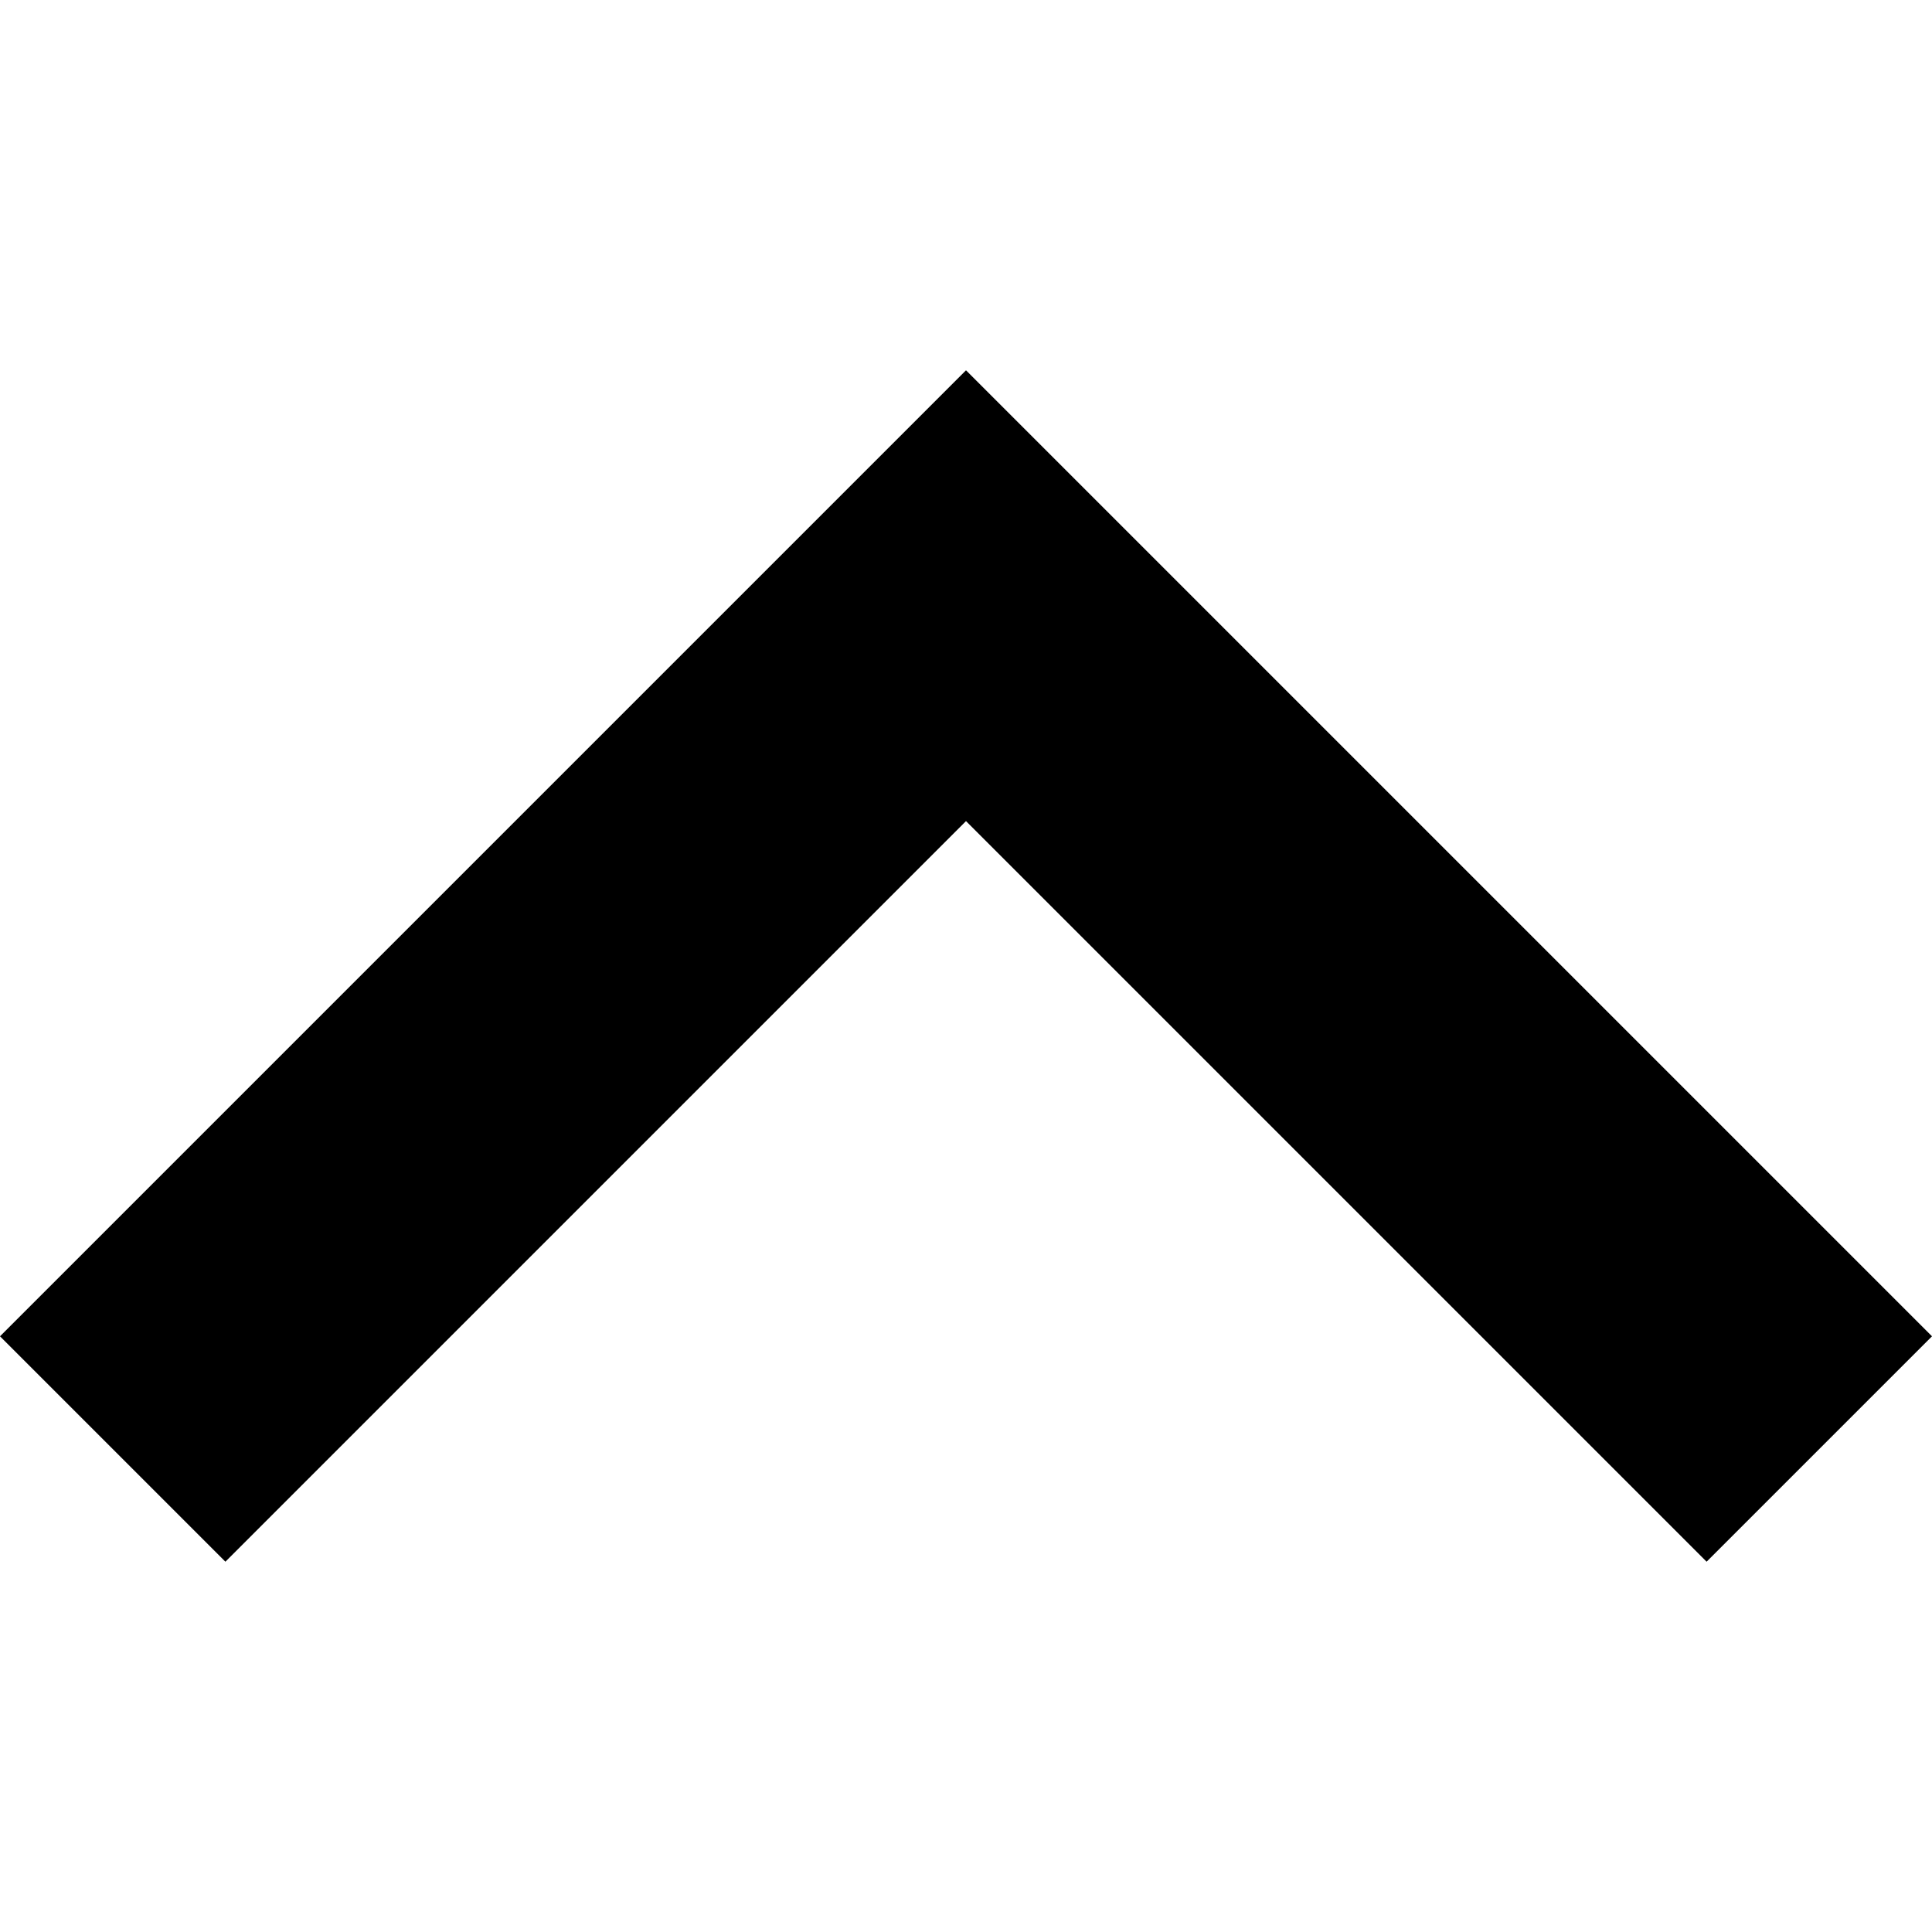
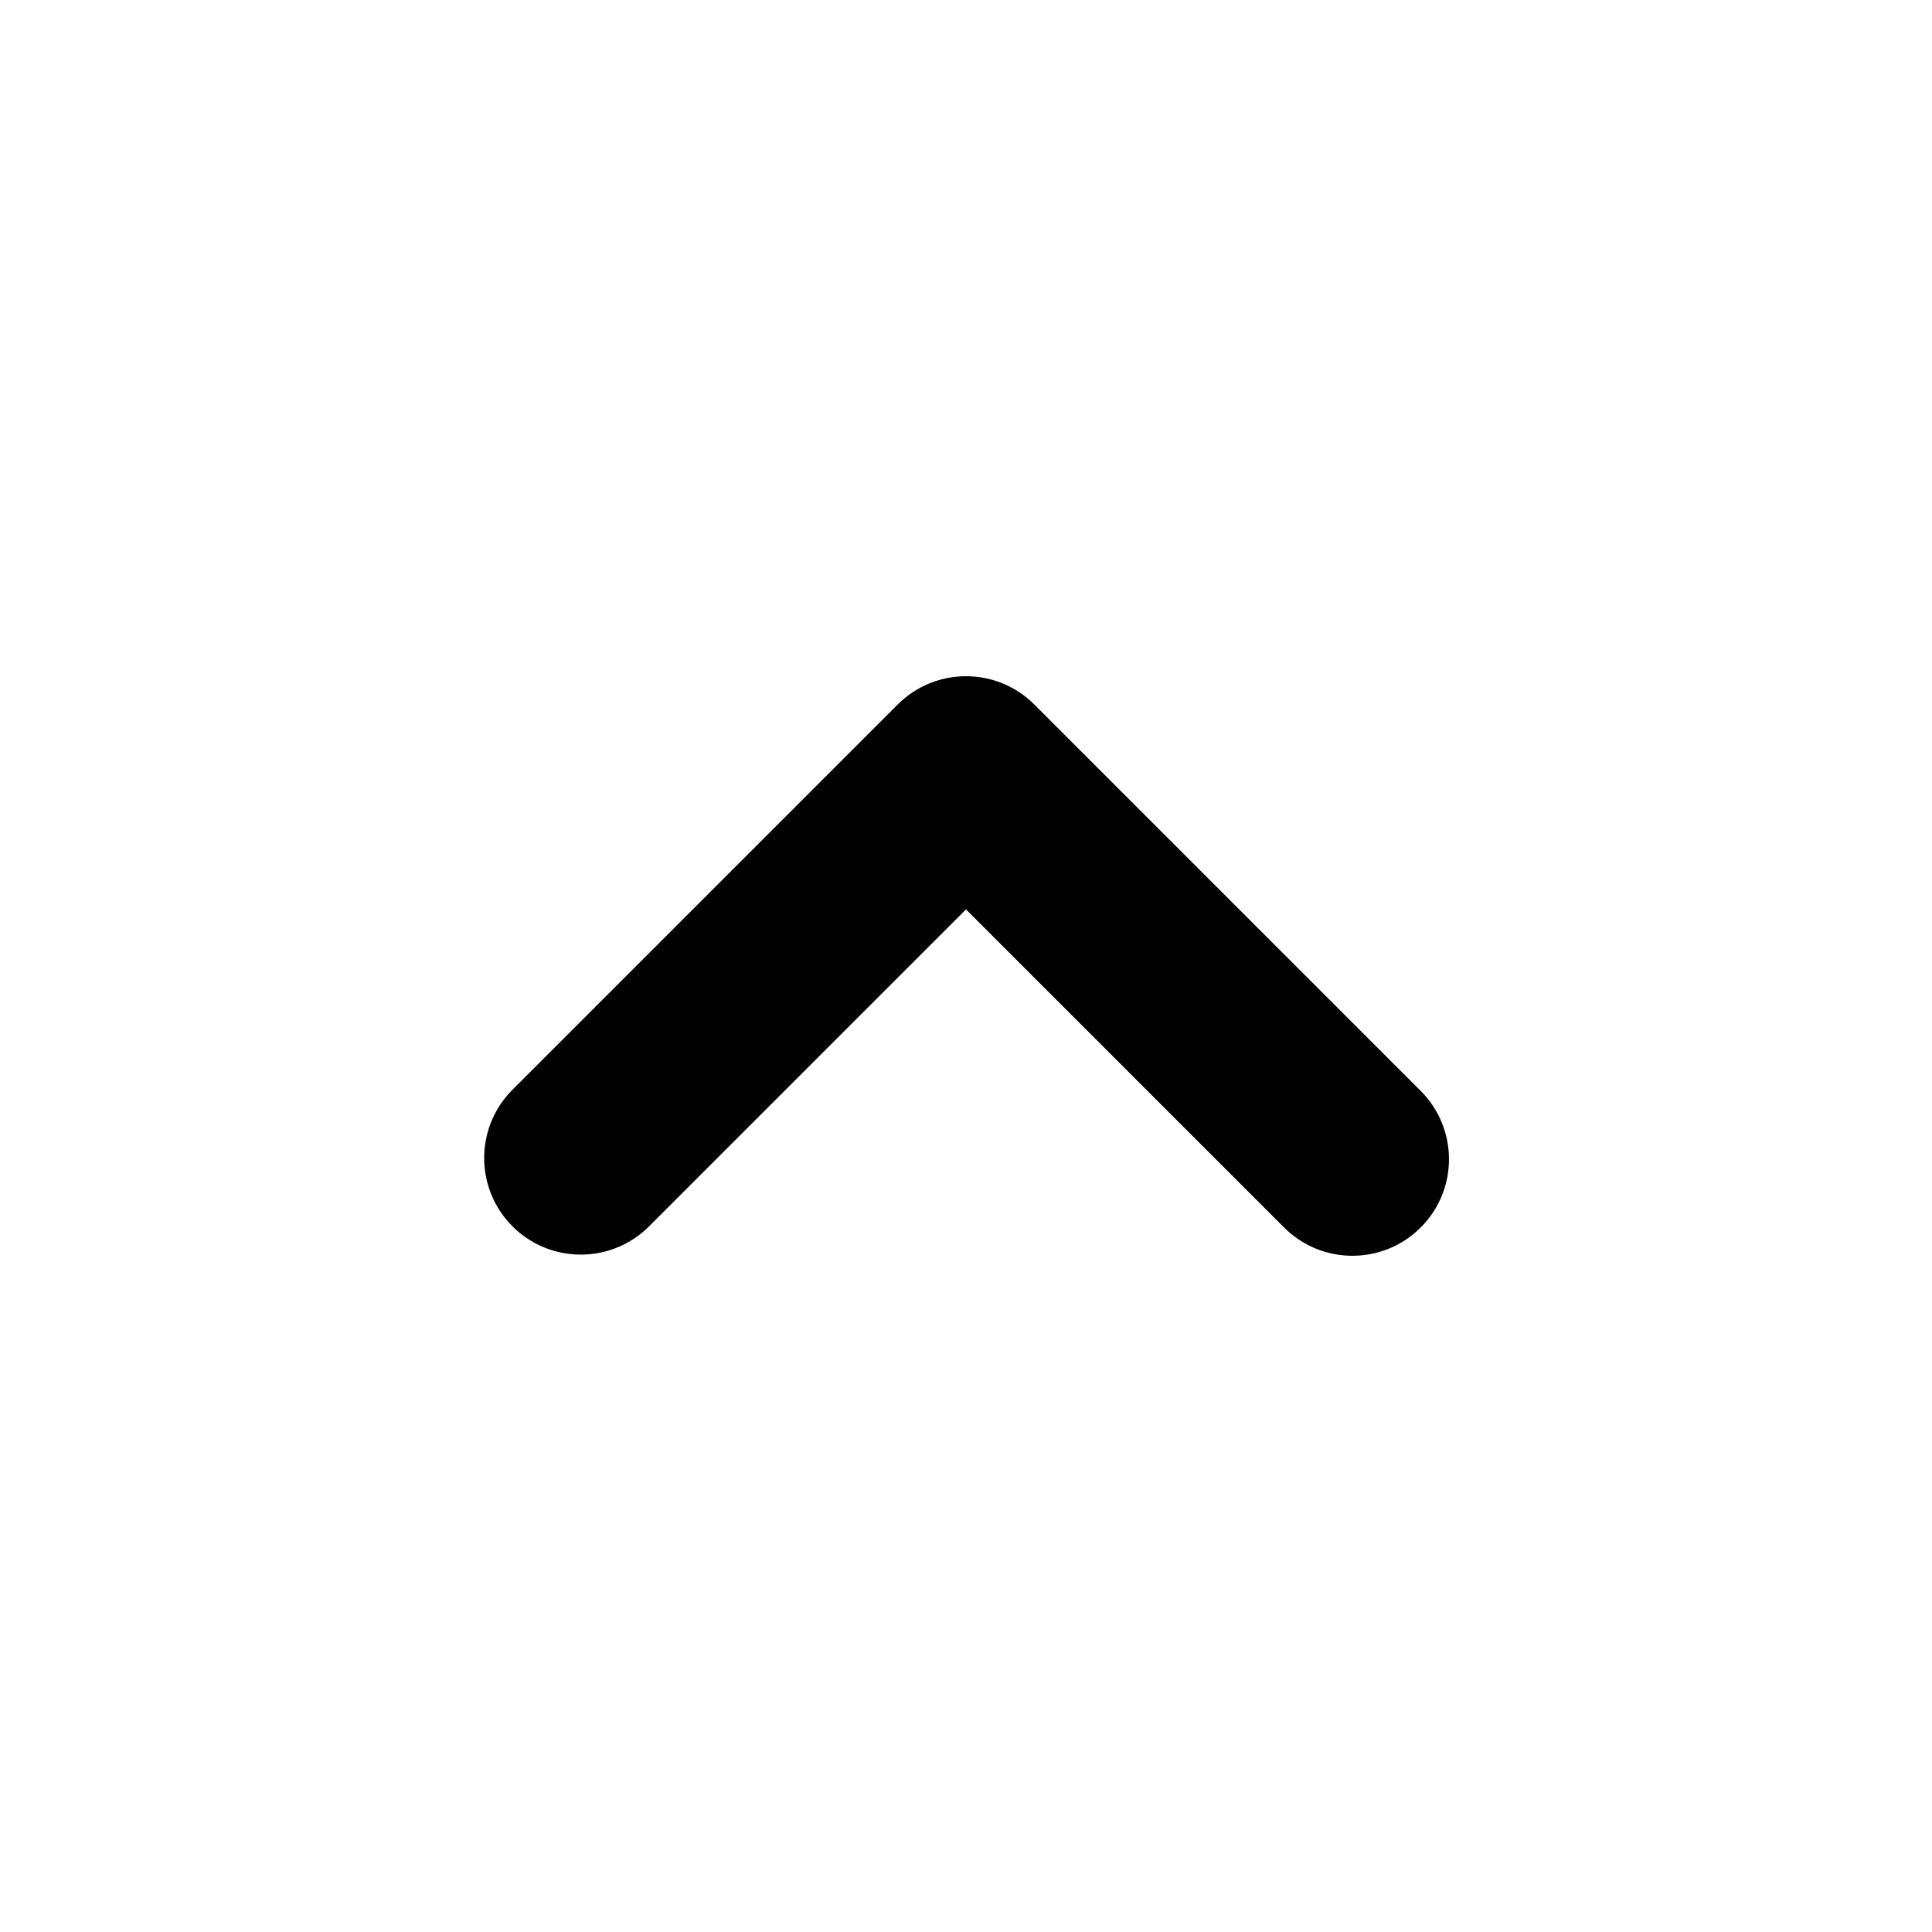
- <svg xmlns="http://www.w3.org/2000/svg" width="100%" height="100%" viewBox="0 0 306 306" version="1.1" xml:space="preserve" style="fill-rule:evenodd;clip-rule:evenodd;stroke-linejoin:round;stroke-miterlimit:2;">
-   <g id="chevron-right" transform="matrix(6.12323e-17,-1,1,6.12323e-17,0,306)">
-     <path d="M94.35,0L58.65,35.7L175.95,153L58.65,270.3L94.35,306L247.35,153L94.35,0Z" style="fill-rule:nonzero;" />
-   </g>
+ <svg xmlns="http://www.w3.org/2000/svg" viewBox="0 0 20 20" fill="currentColor">
+   <path fill-rule="evenodd" d="M14.707 12.707a1 1 0 01-1.414 0L10 9.414l-3.293 3.293a1 1 0 01-1.414-1.414l4-4a1 1 0 011.414 0l4 4a1 1 0 010 1.414z" clip-rule="evenodd" />
</svg>
